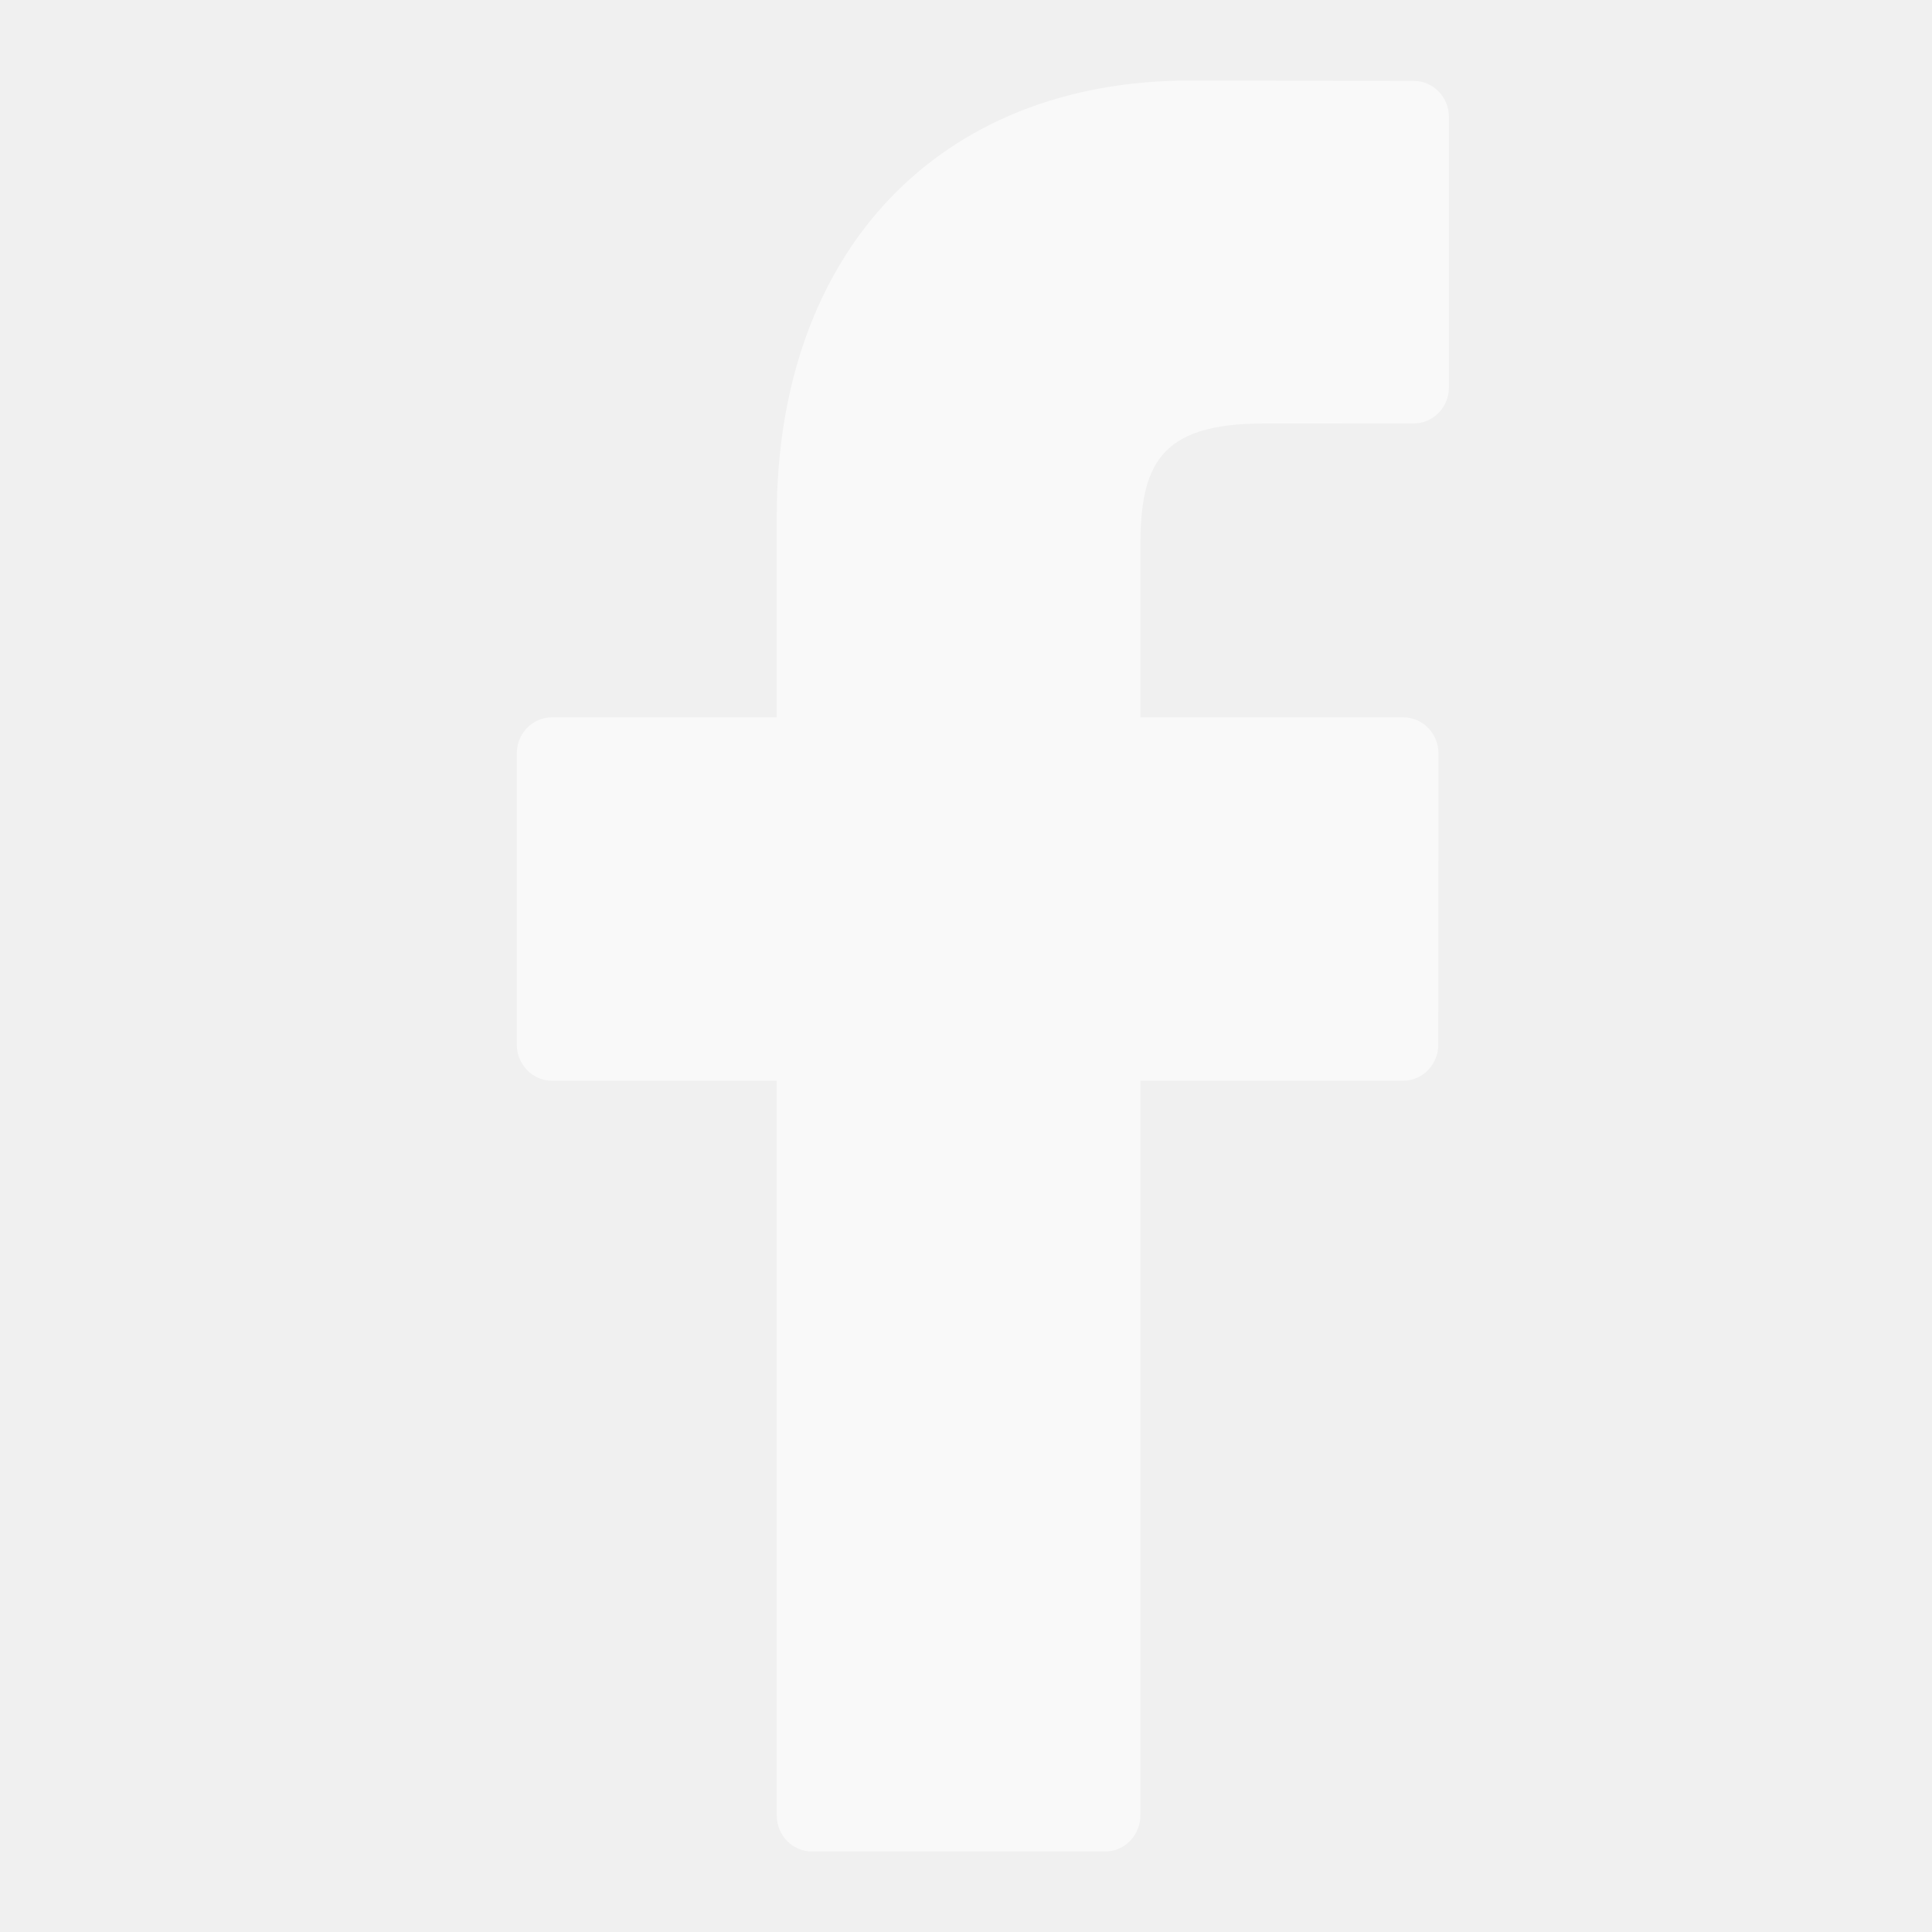
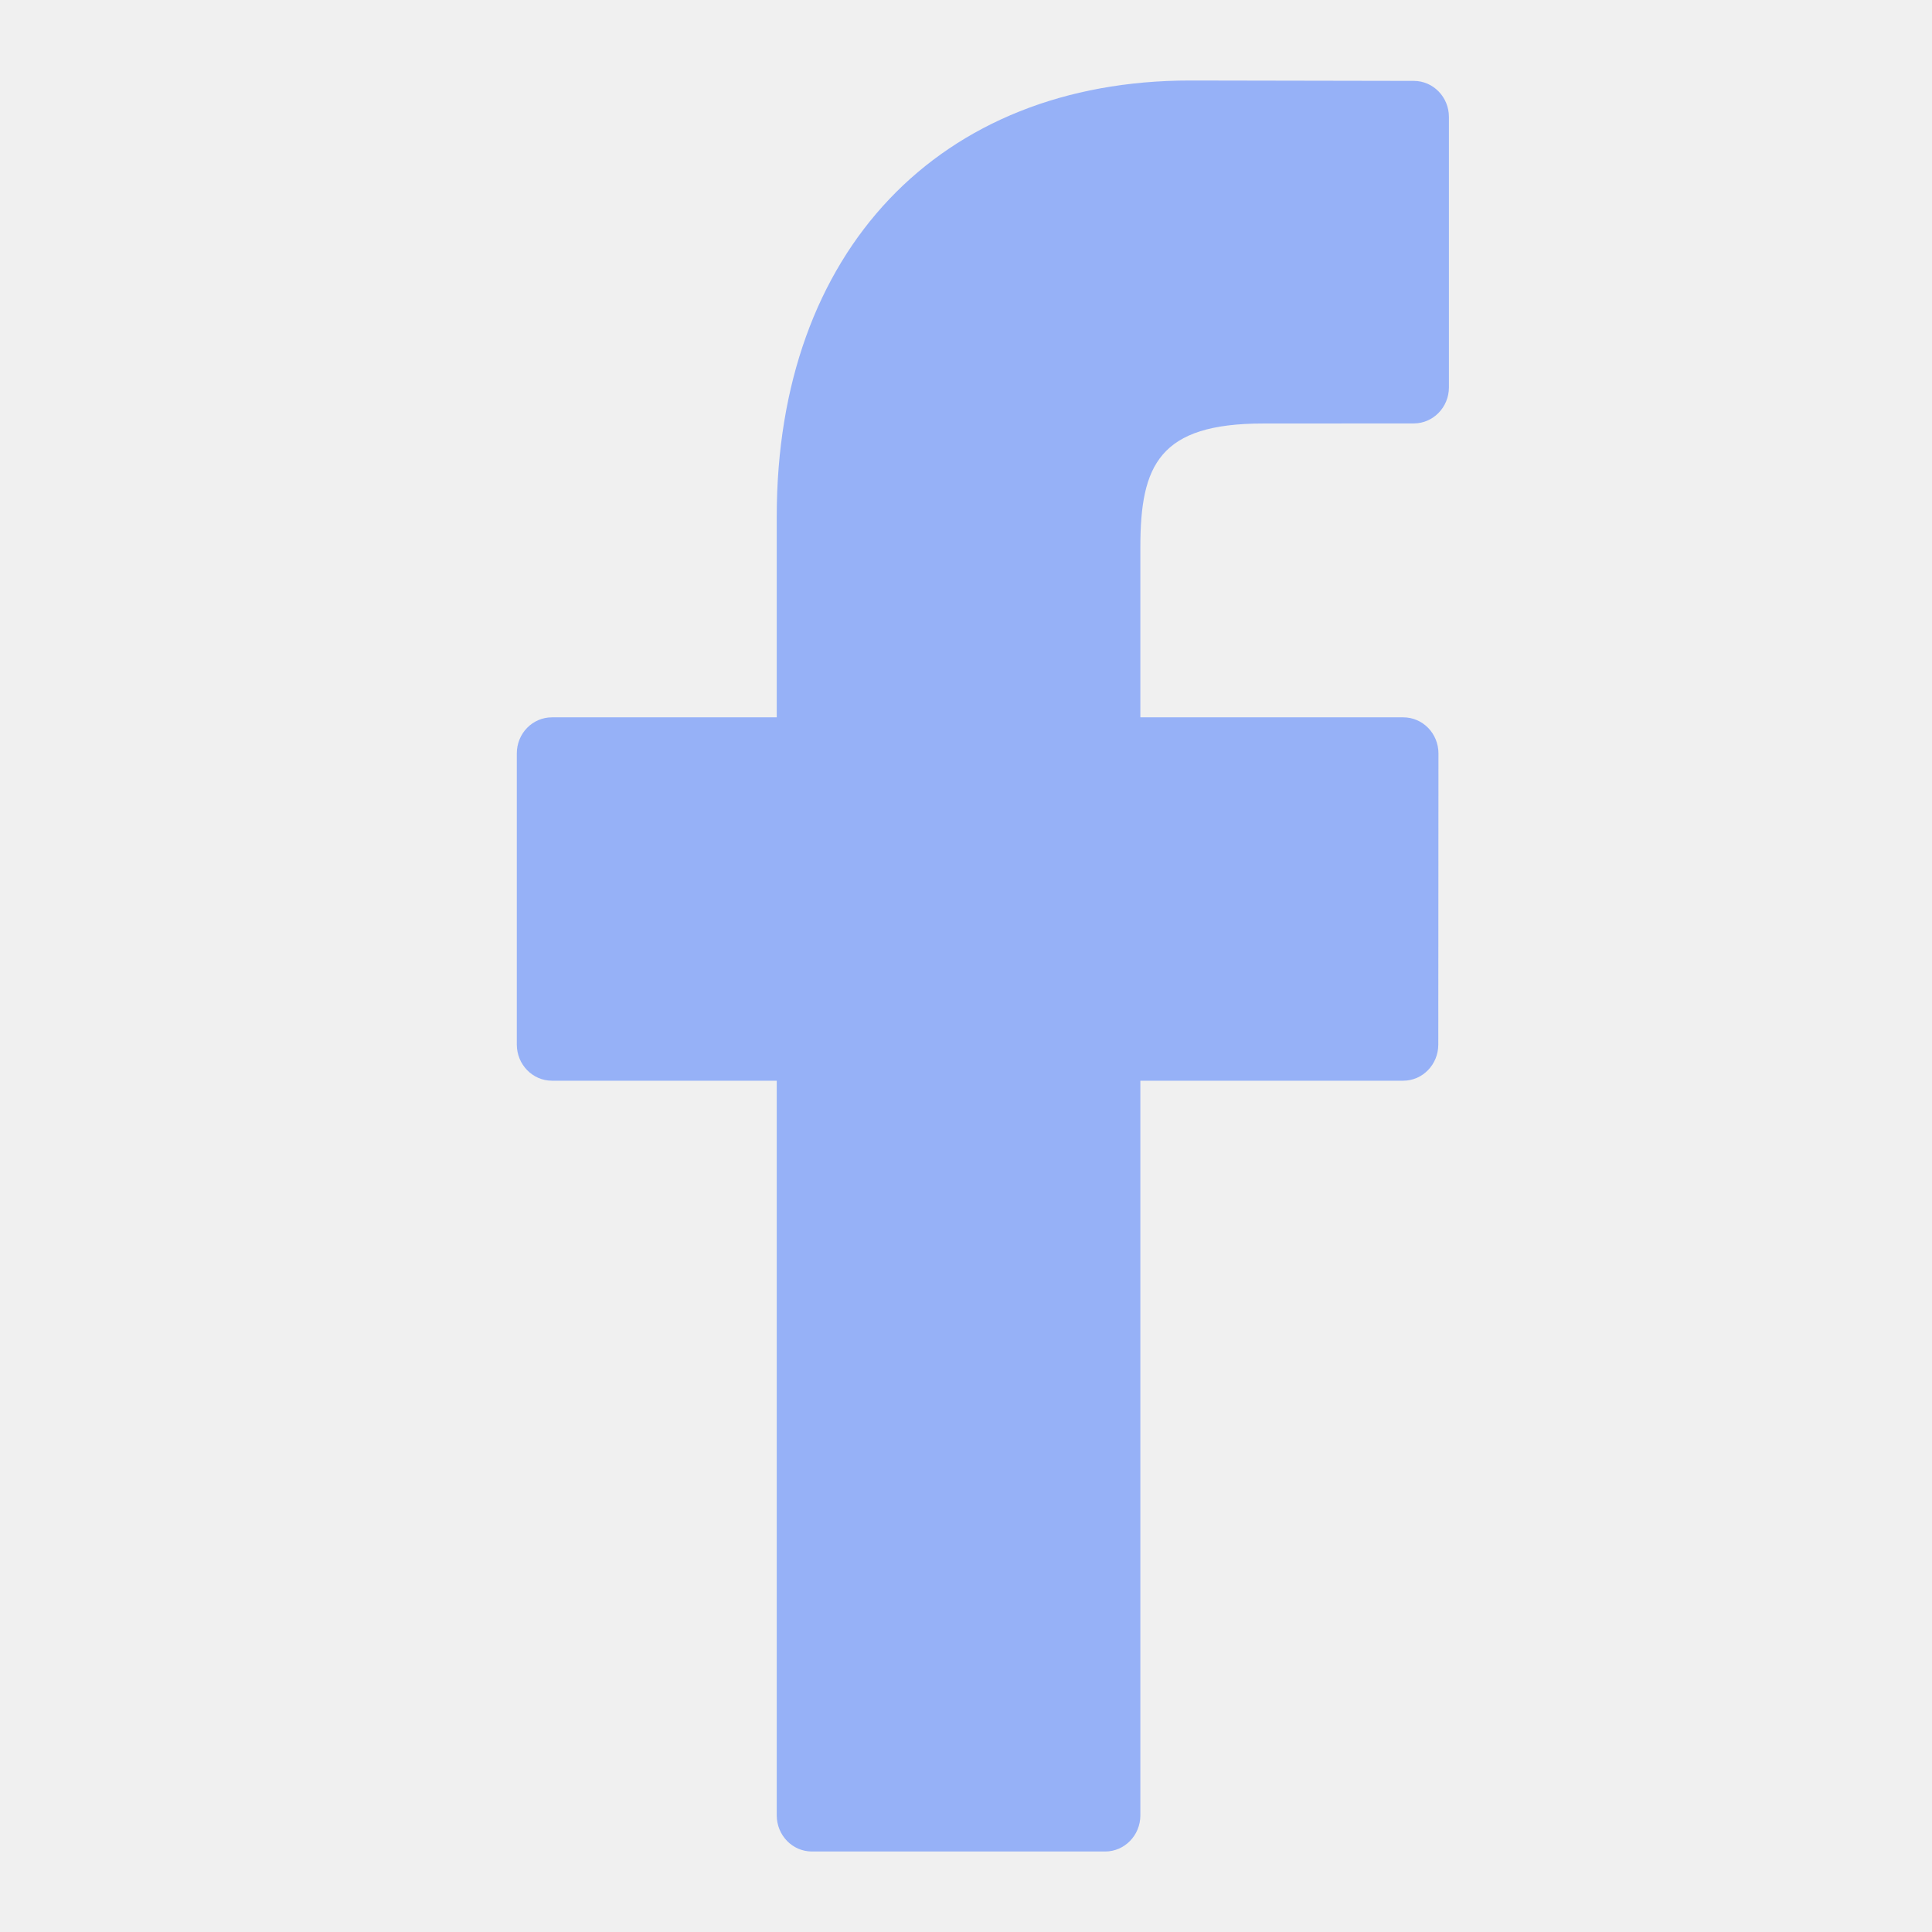
<svg xmlns="http://www.w3.org/2000/svg" width="24" height="24" viewBox="0 0 24 24" fill="none">
  <g opacity="0.6">
-     <path d="M17.563 1.005L14.786 1C11.665 1 9.649 3.125 9.649 6.414V8.911H6.857C6.615 8.911 6.42 9.111 6.42 9.359V12.976C6.42 13.224 6.616 13.425 6.857 13.425H9.649V22.551C9.649 22.799 9.844 23 10.086 23H13.729C13.97 23 14.166 22.799 14.166 22.551V13.425H17.431C17.672 13.425 17.867 13.224 17.867 12.976L17.869 9.359C17.869 9.24 17.823 9.126 17.741 9.042C17.659 8.958 17.548 8.911 17.432 8.911H14.166V6.794C14.166 5.777 14.402 5.261 15.691 5.261L17.562 5.26C17.803 5.26 17.999 5.059 17.999 4.812V1.453C17.999 1.206 17.804 1.005 17.563 1.005Z" fill="white" />
+     <path d="M17.563 1.005L14.786 1C11.665 1 9.649 3.125 9.649 6.414V8.911H6.857C6.615 8.911 6.42 9.111 6.42 9.359V12.976C6.42 13.224 6.616 13.425 6.857 13.425H9.649V22.551C9.649 22.799 9.844 23 10.086 23H13.729C13.97 23 14.166 22.799 14.166 22.551V13.425H17.431C17.672 13.425 17.867 13.224 17.867 12.976L17.869 9.359C17.869 9.24 17.823 9.126 17.741 9.042C17.659 8.958 17.548 8.911 17.432 8.911H14.166V6.794C14.166 5.777 14.402 5.261 15.691 5.261L17.562 5.26C17.803 5.26 17.999 5.059 17.999 4.812V1.453C17.999 1.206 17.804 1.005 17.563 1.005Z" fill="#5A87FC" />
  </g>
</svg>
